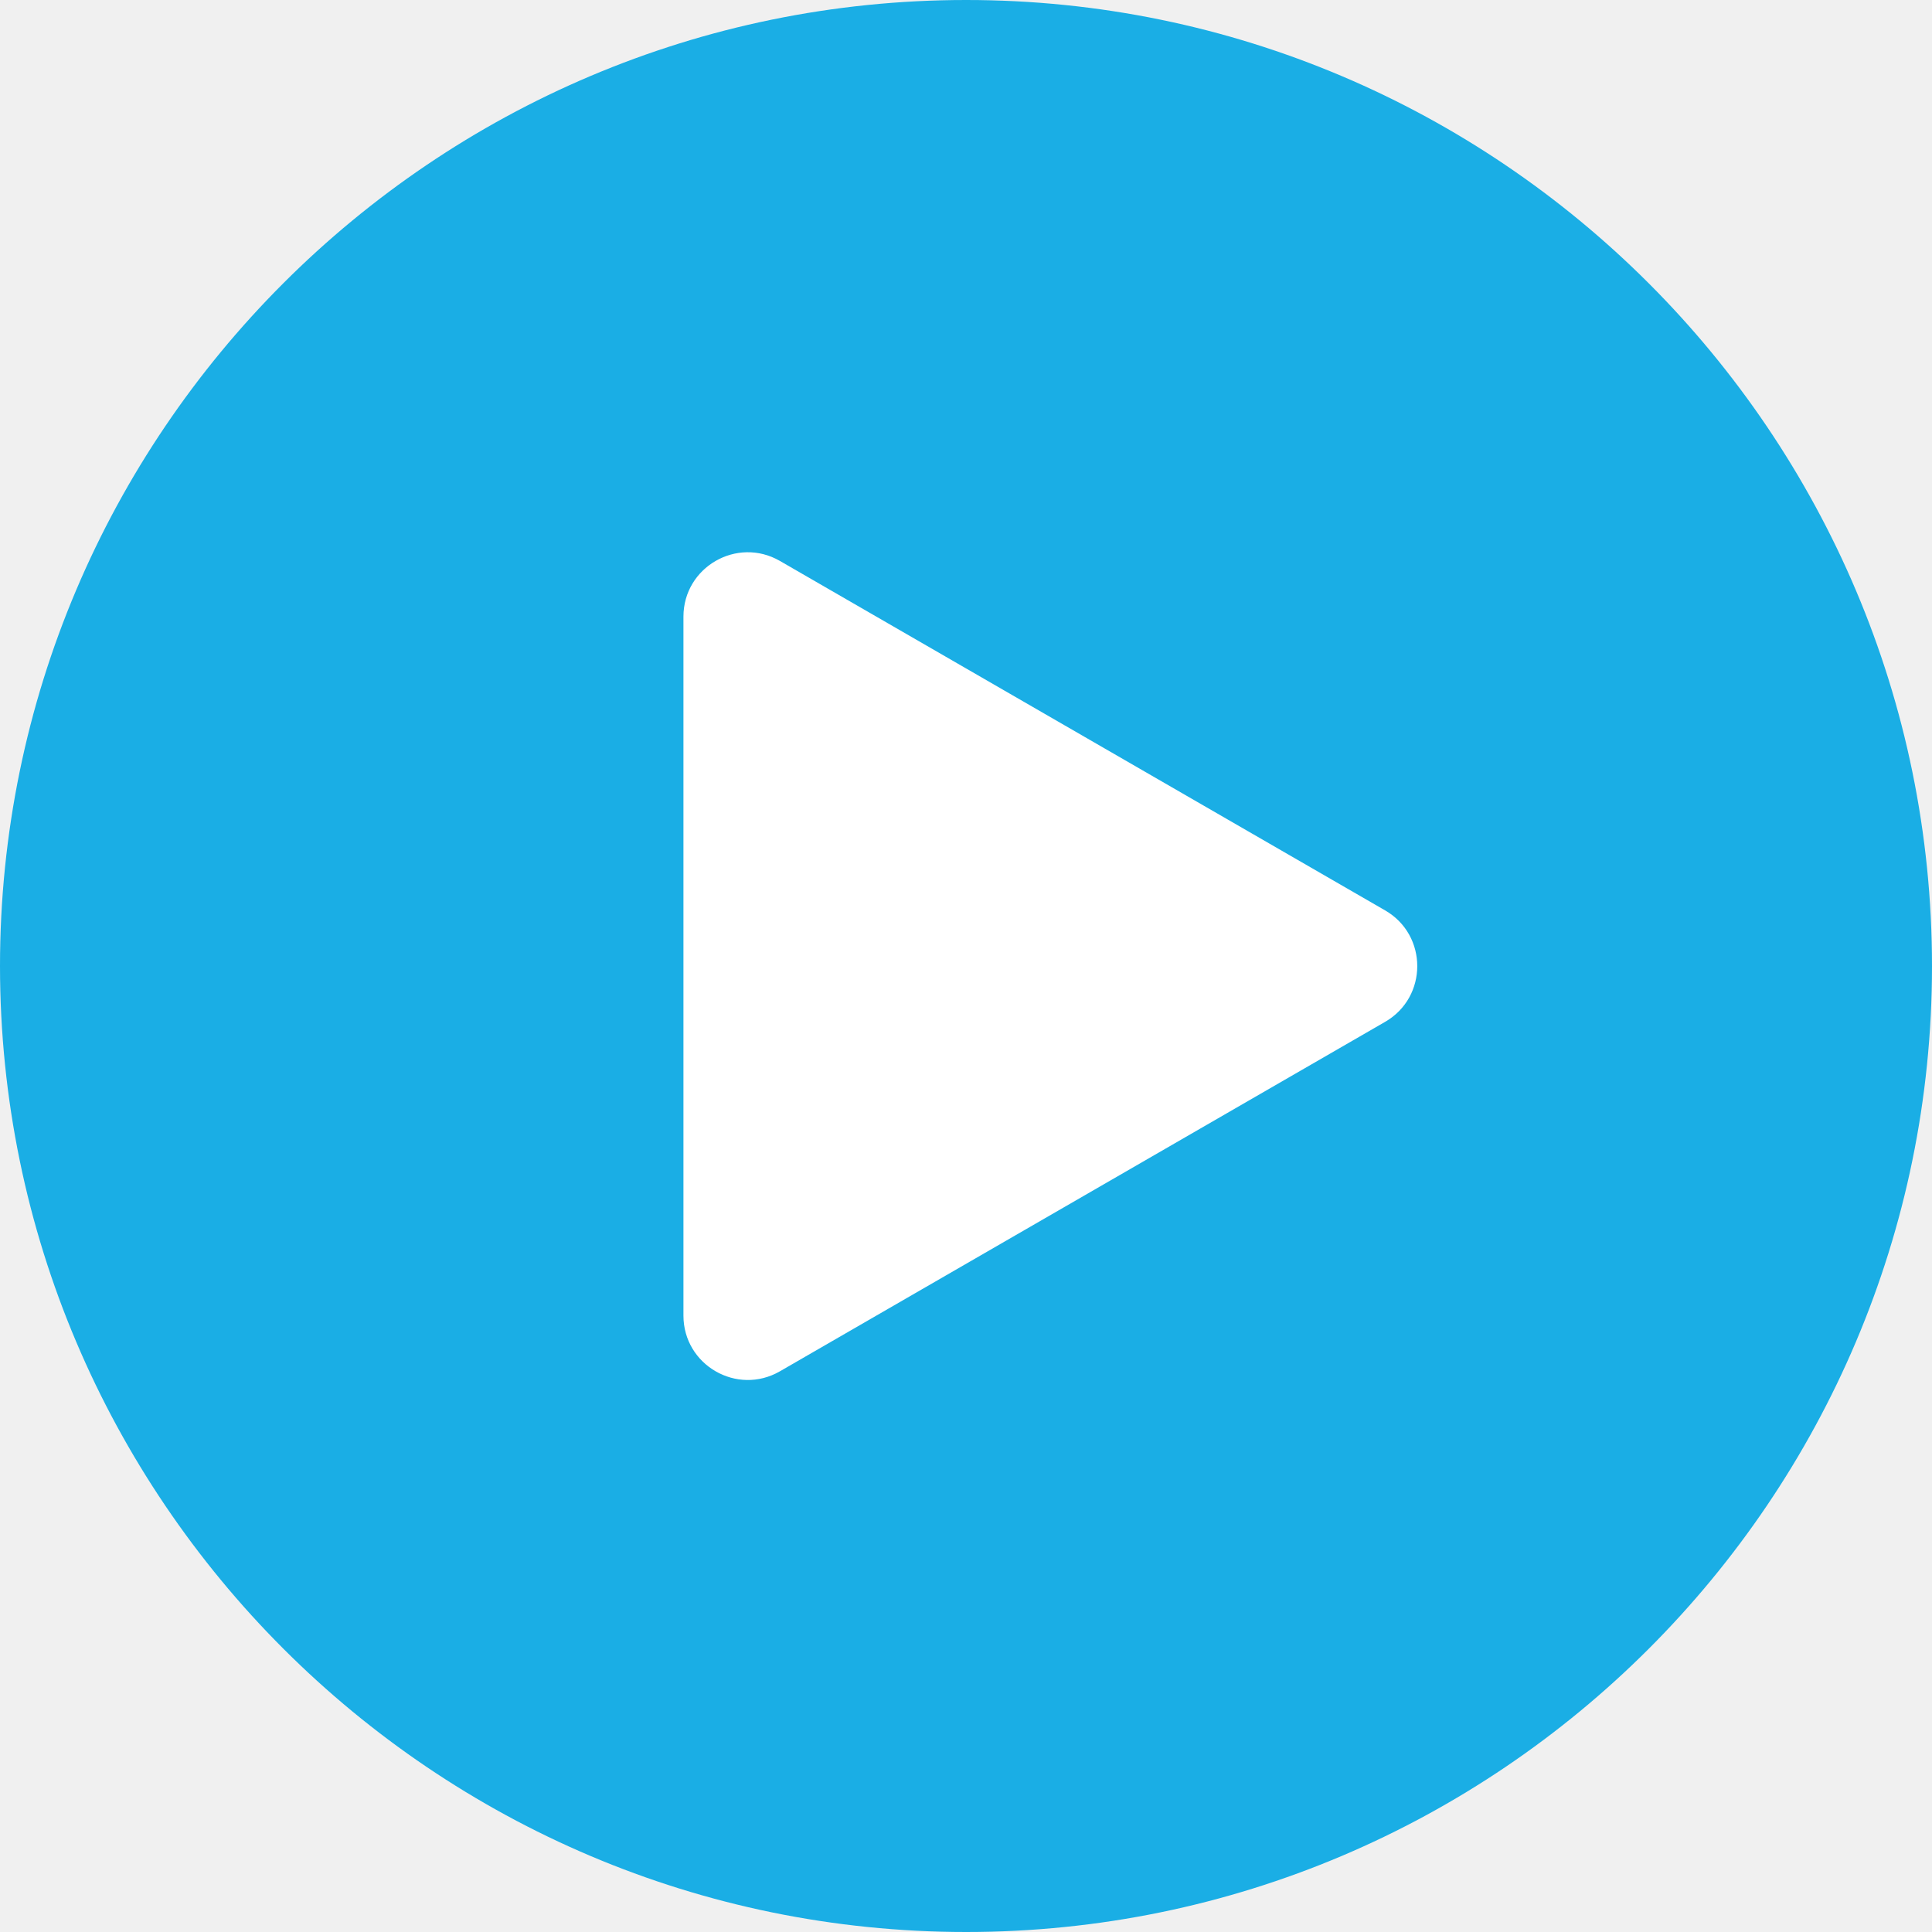
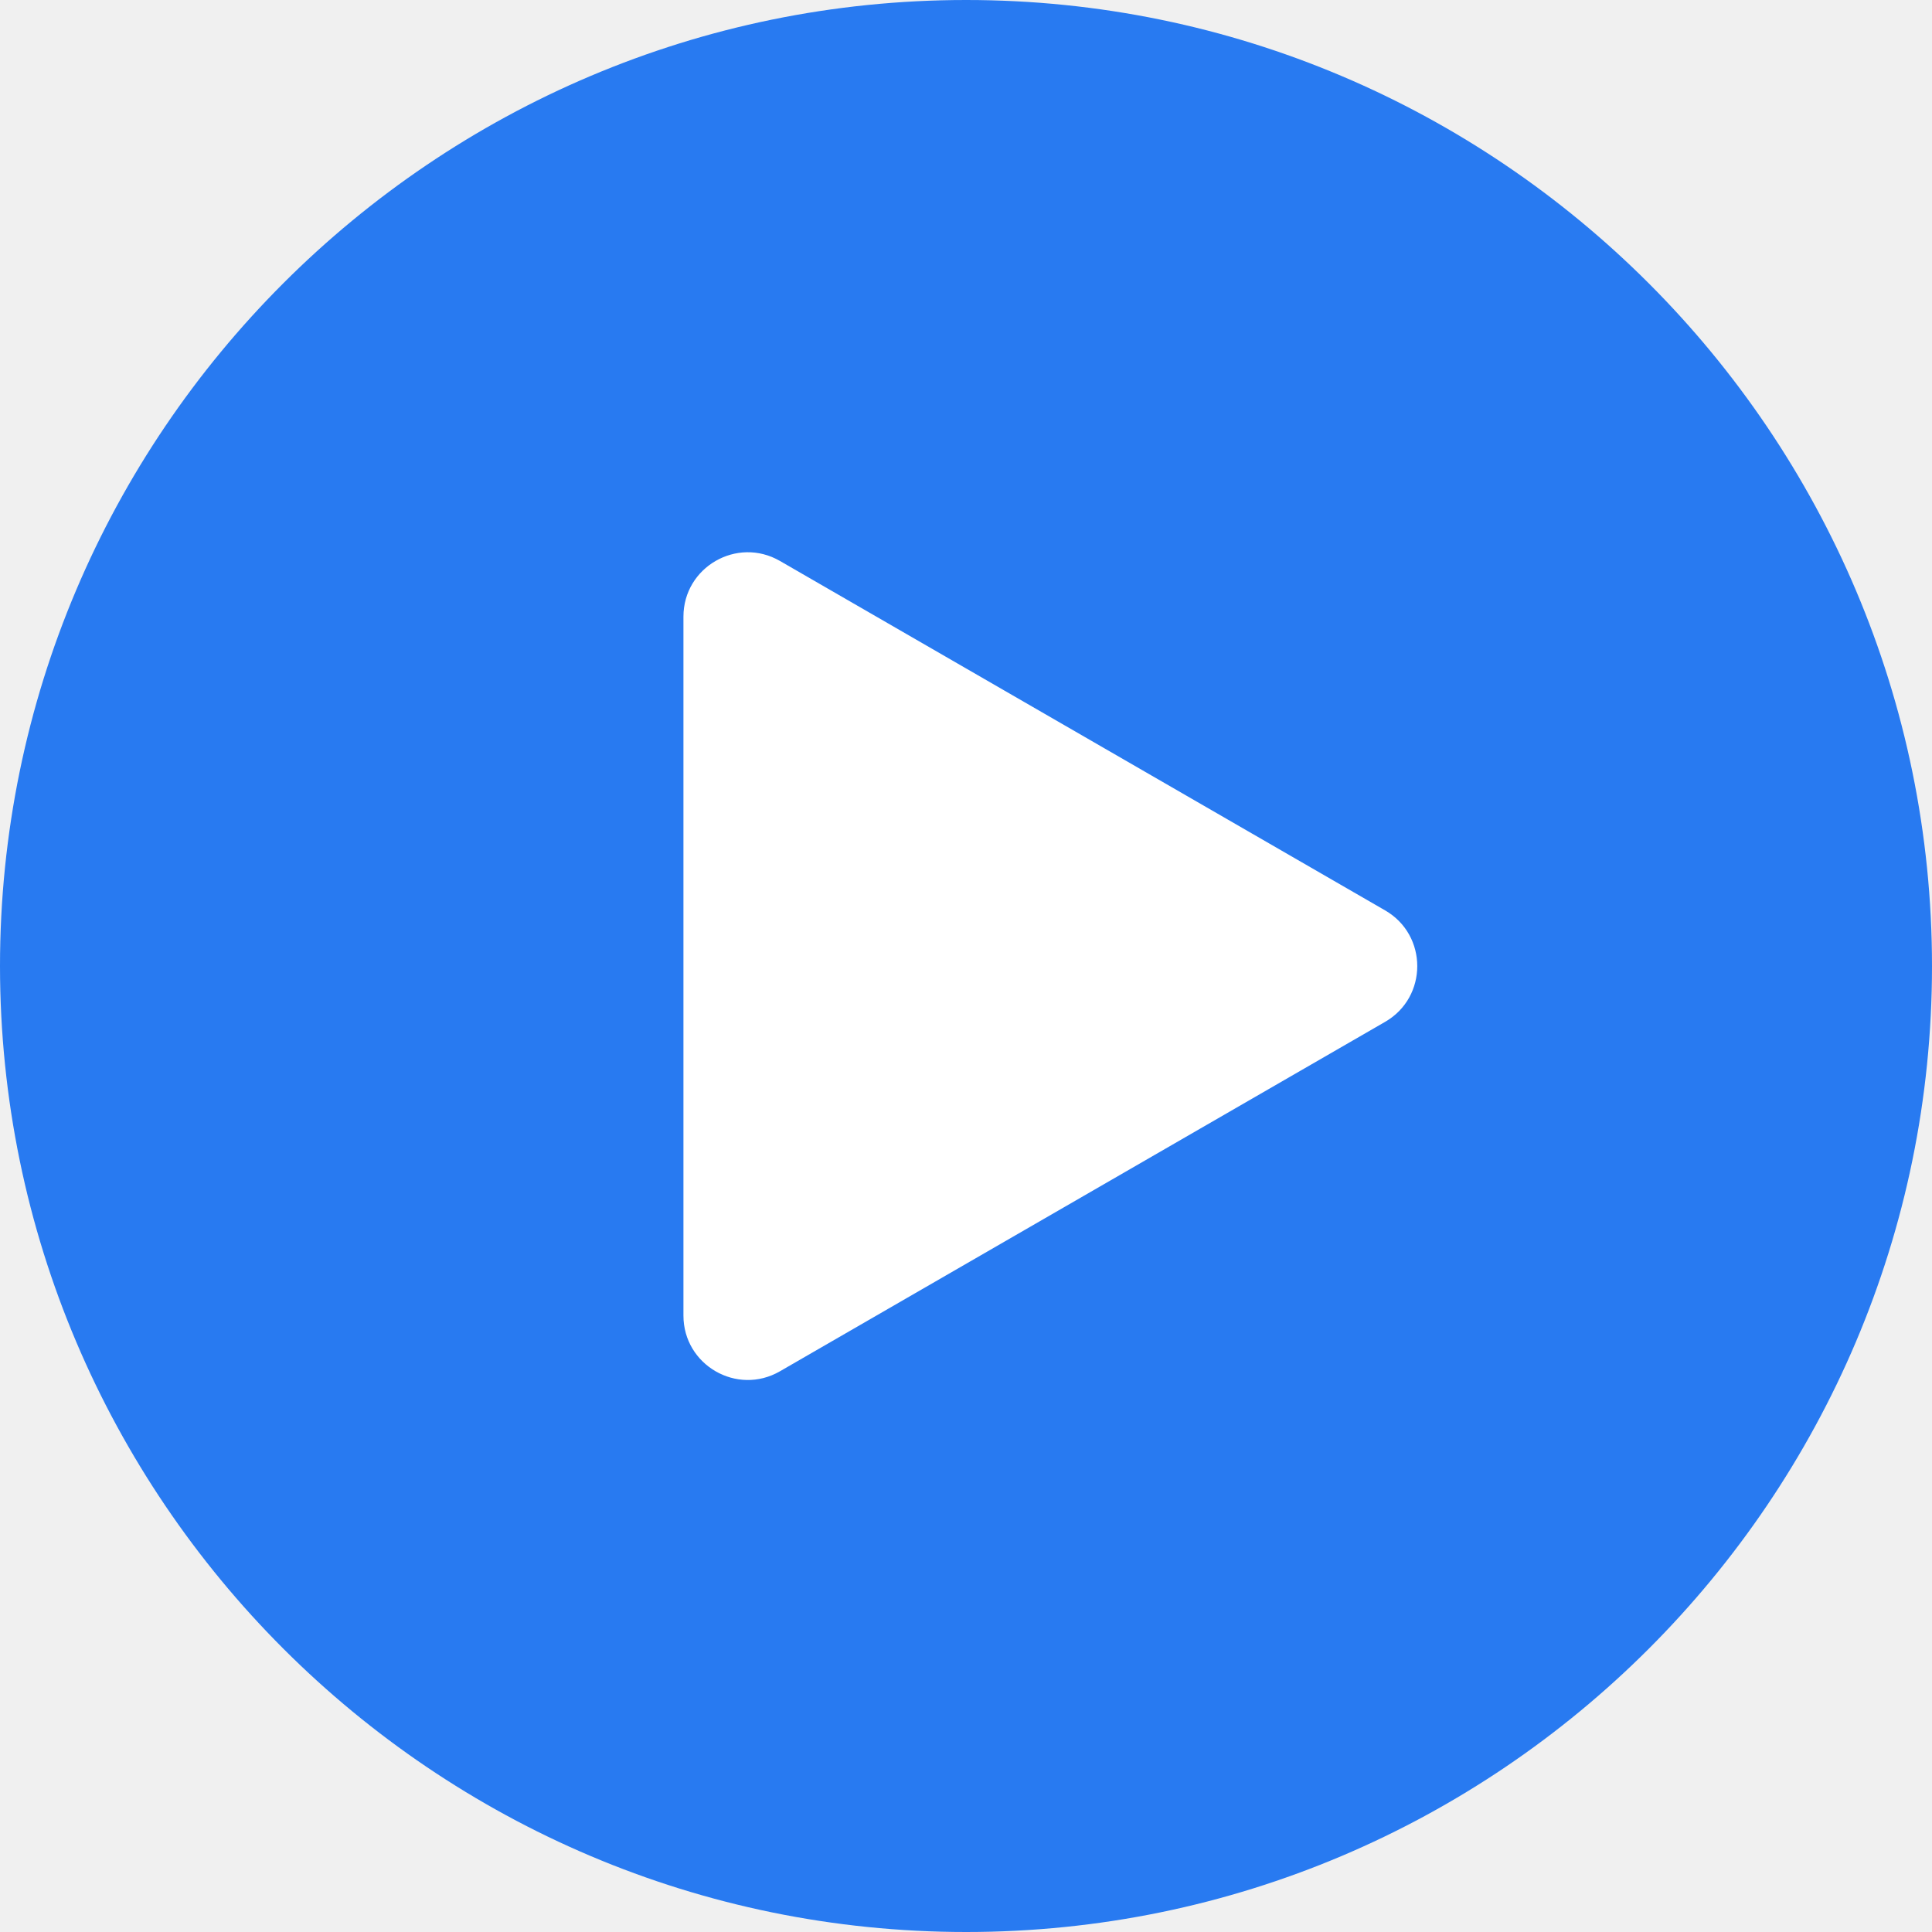
<svg xmlns="http://www.w3.org/2000/svg" width="24" height="24" viewBox="0 0 24 24" fill="none">
  <rect x="6" y="4.5" width="12.169" height="14.48" fill="white" />
-   <path d="M12.002 0C5.385 0 0 5.382 0 12.002C0.003 18.617 5.385 24 12.002 24C18.617 24 24 18.617 24 12.002C24 5.385 18.617 0 12.002 0ZM17.206 12.694L9.688 17.035C9.155 17.342 8.49 16.957 8.49 16.343V7.66C8.49 7.046 9.155 6.661 9.688 6.968L17.206 11.309C17.739 11.616 17.739 12.387 17.206 12.694Z" fill="#1AAEE5" />
+   <path d="M12.002 0C5.385 0 0 5.382 0 12.002C0.003 18.617 5.385 24 12.002 24C18.617 24 24 18.617 24 12.002C24 5.385 18.617 0 12.002 0ZM17.206 12.694L9.688 17.035C9.155 17.342 8.49 16.957 8.49 16.343V7.66C8.49 7.046 9.155 6.661 9.688 6.968L17.206 11.309C17.739 11.616 17.739 12.387 17.206 12.694Z" fill="#287AF1" />
</svg>
